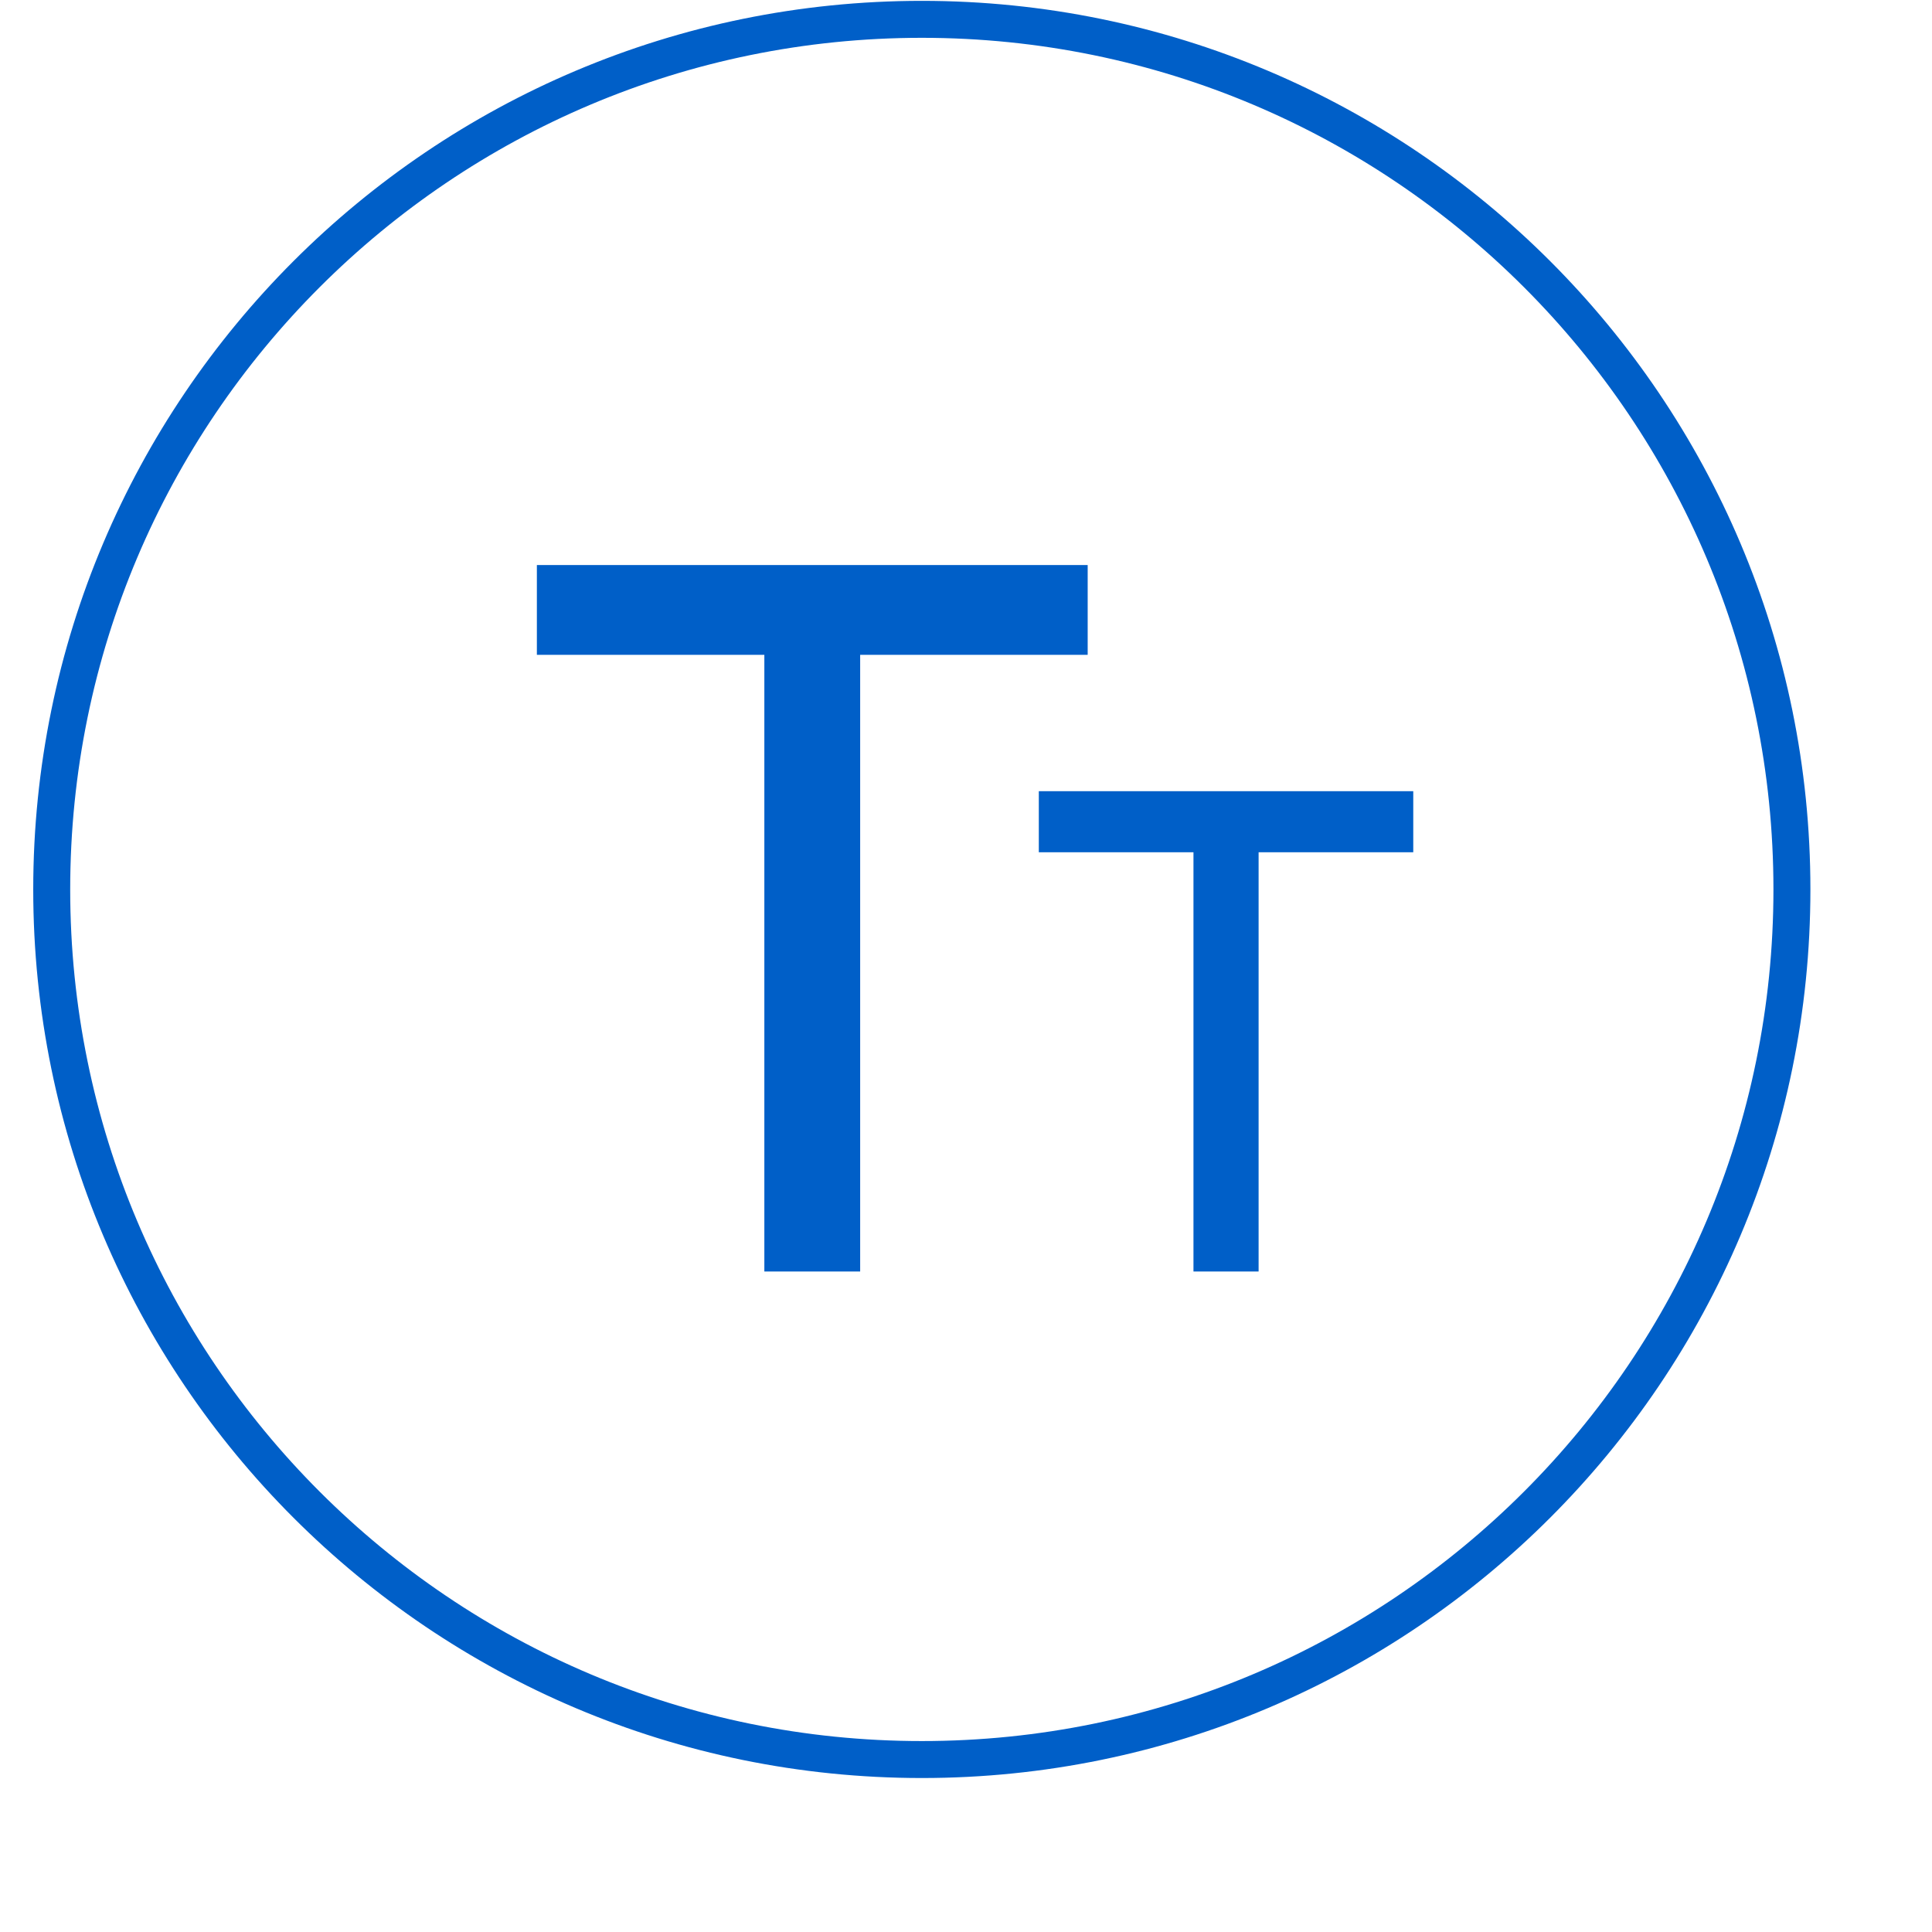
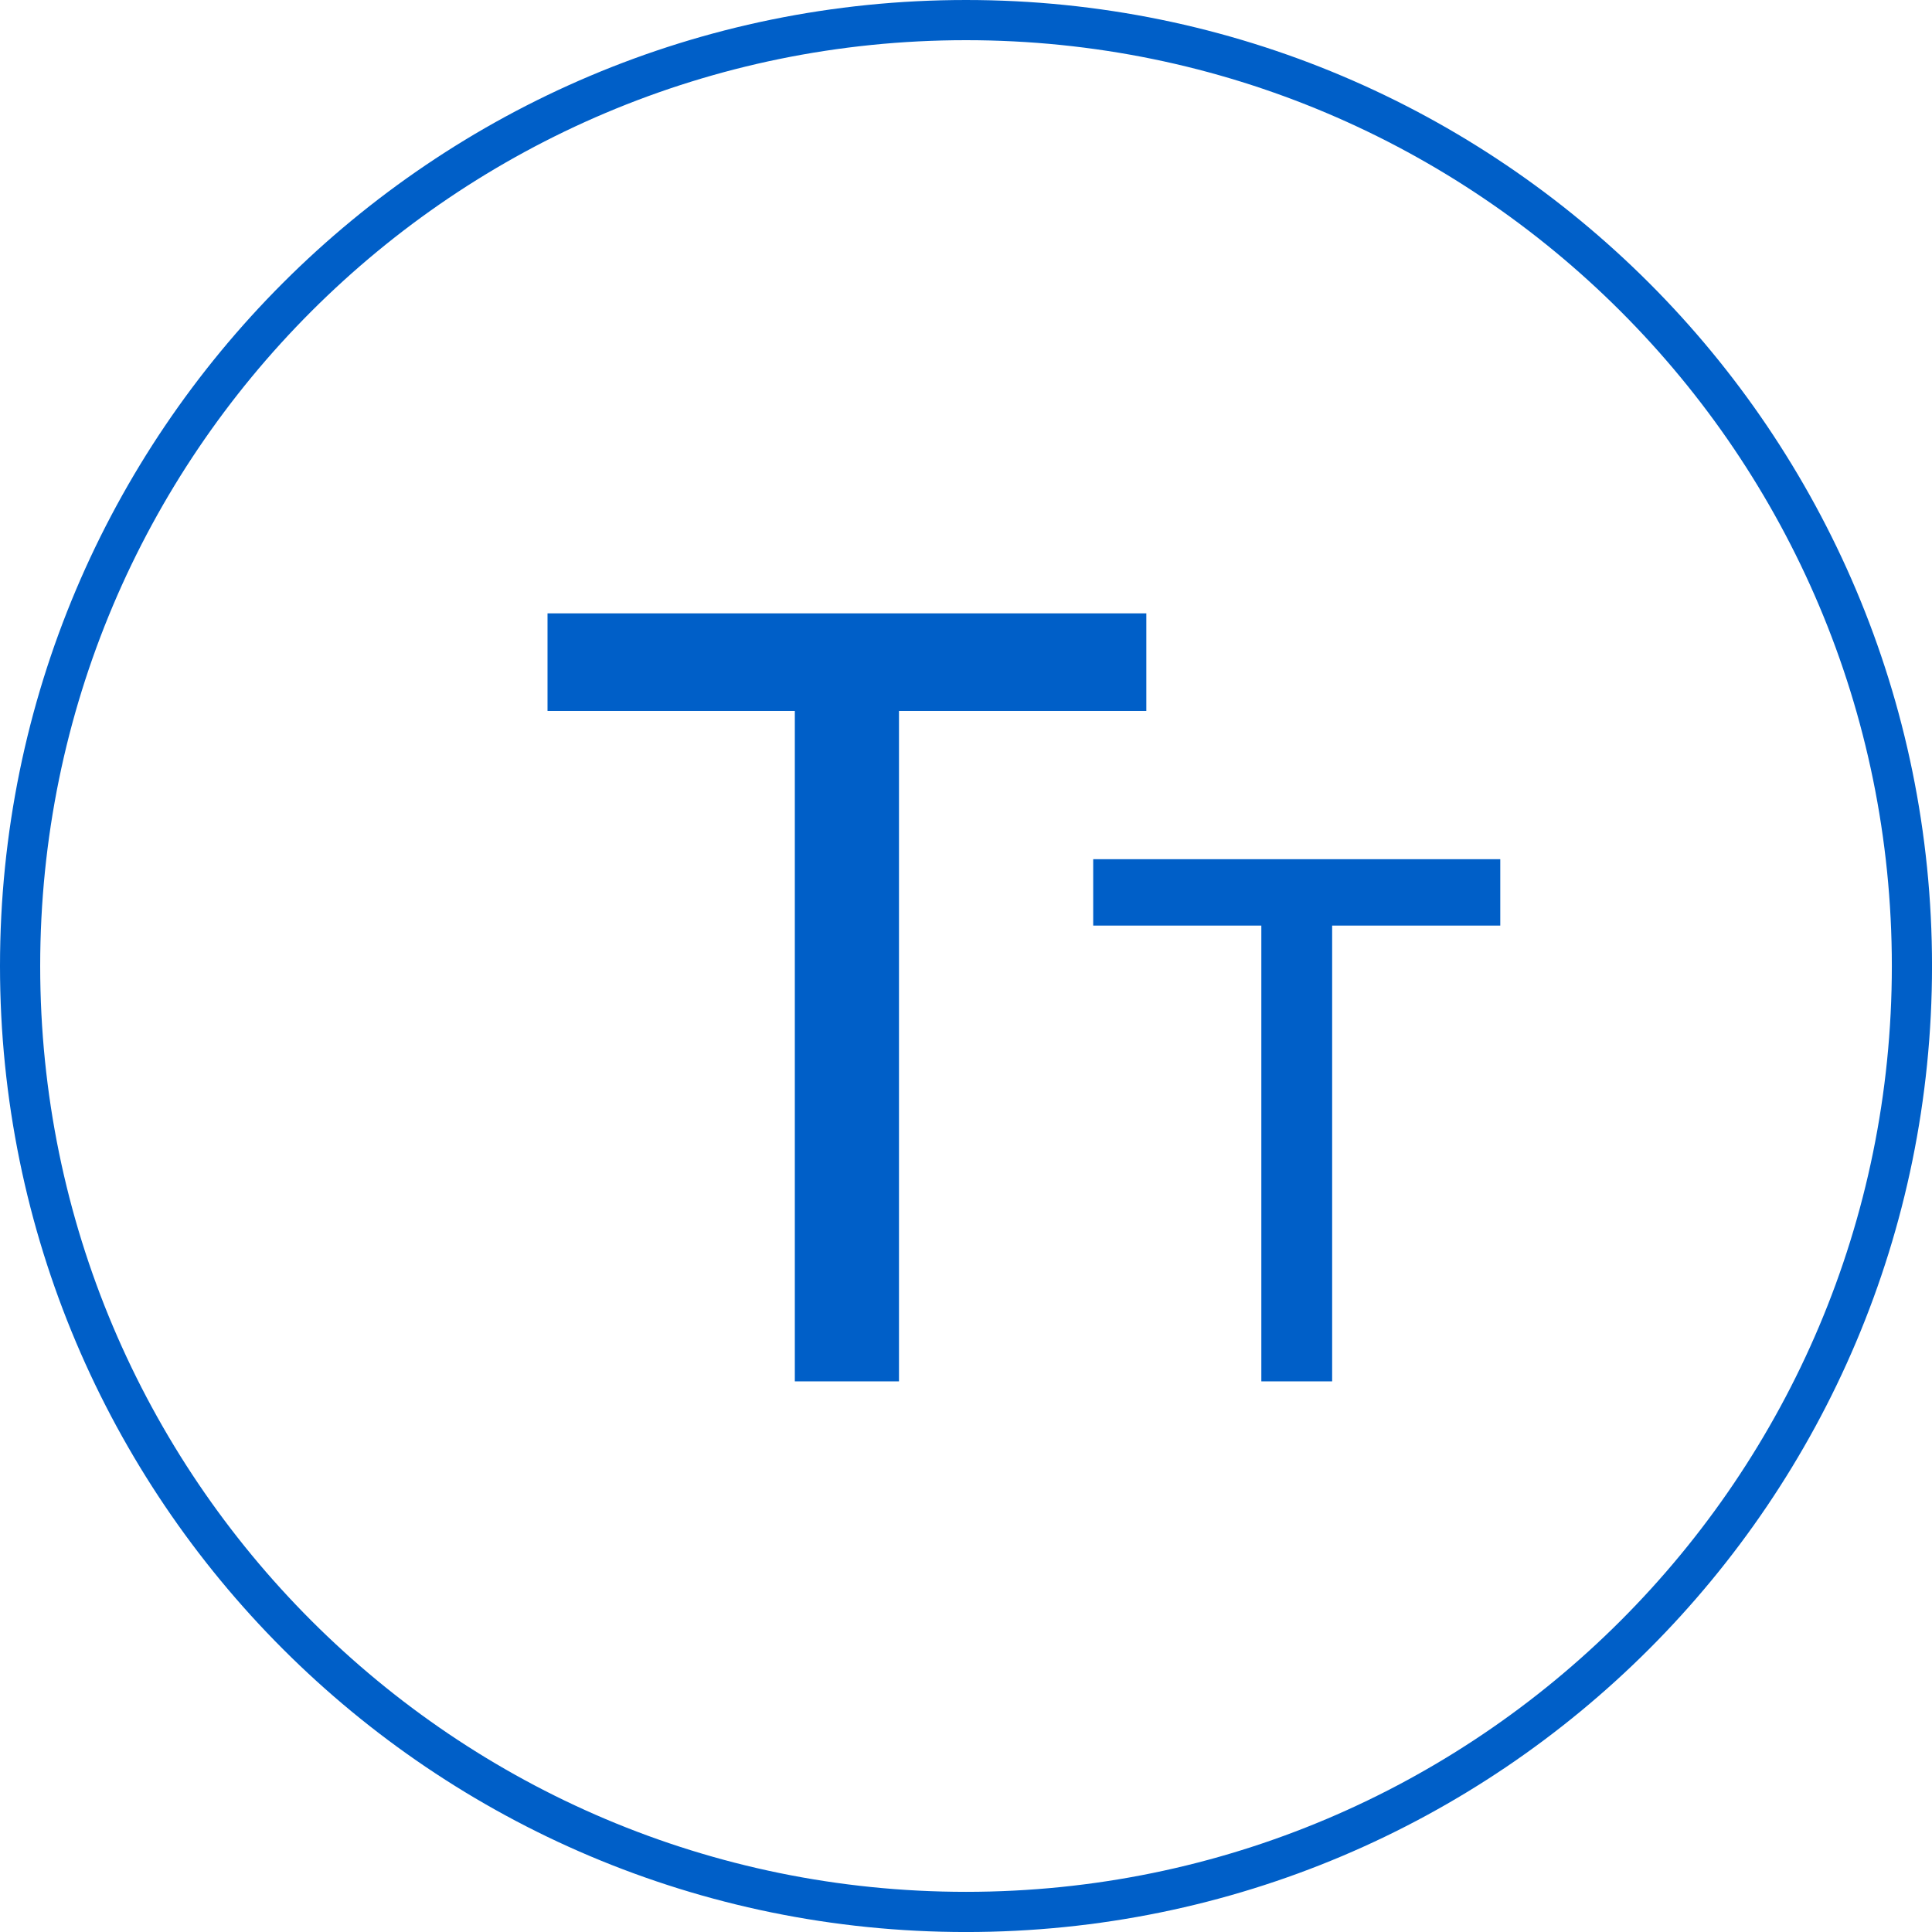
- <svg xmlns="http://www.w3.org/2000/svg" width="39.2pt" height="39.2pt">
-   <defs />
-   <g id="Welcome">
-     <g id="Desktop-HD" transform="translate(-1.6009, -2.4769)" fill="none">
-       <g id="Lese" transform="" fill="none">
-         <path id="Stroke-3" transform="matrix(-1 0 0 1 50.078 3)" fill="none" stroke="#005fc8" stroke-width="1" stroke-linecap="butt" stroke-linejoin="miter" stroke-miterlimit="2" d="M23.539 47.078C36.539 47.078 47.078 36.539 47.078 23.539C47.078 10.538 36.539 0 23.539 0C10.539 0 0 10.538 0 23.539C0 36.539 10.539 47.078 23.539 47.078Z" />
-         <path id="Fill-8" transform="matrix(-1 0 0 1 39.834 17.7631)" fill="#005fc8" fill-rule="evenodd" d="M4.184 19.112L5.946 19.112L5.946 7.77L10.13 7.77L10.13 6.118L0 6.118L0 7.77L4.184 7.77ZM14.963 19.112L17.555 19.112L17.555 2.429L23.709 2.429L23.709 0L8.808 0L8.808 2.429L14.963 2.429Z" />
-       </g>
-     </g>
-   </g>
+ <svg xmlns="http://www.w3.org/2000/svg" width="36.058pt" height="36.058pt" version="1.1" id="svg9">
+   <defs id="defs2" />
+   <path style="fill:none;stroke:#005fc8;stroke-width:1;stroke-linecap:butt;stroke-linejoin:miter;stroke-miterlimit:2" d="M 24.039,47.578 C 11.039,47.578 0.5,37.039 0.5,24.039 0.5,11.038 11.039,0.5 24.039,0.5 c 13,0 23.539,10.538 23.539,23.539 0,13 -10.539,23.539 -23.539,23.539 z" stroke-miterlimit="2" id="Stroke-3" />
+   <path style="fill:#005fc8;fill-rule:evenodd" d="m 33.15,34.375 h -1.762 v -11.342 h -4.184 v -1.652 h 10.13 v 1.652 H 33.15 Z m -10.779,0 h -2.592 v -16.683 h -6.154 v -2.429 h 14.901 v 2.429 h -6.155 z" id="Fill-8" />
</svg>
